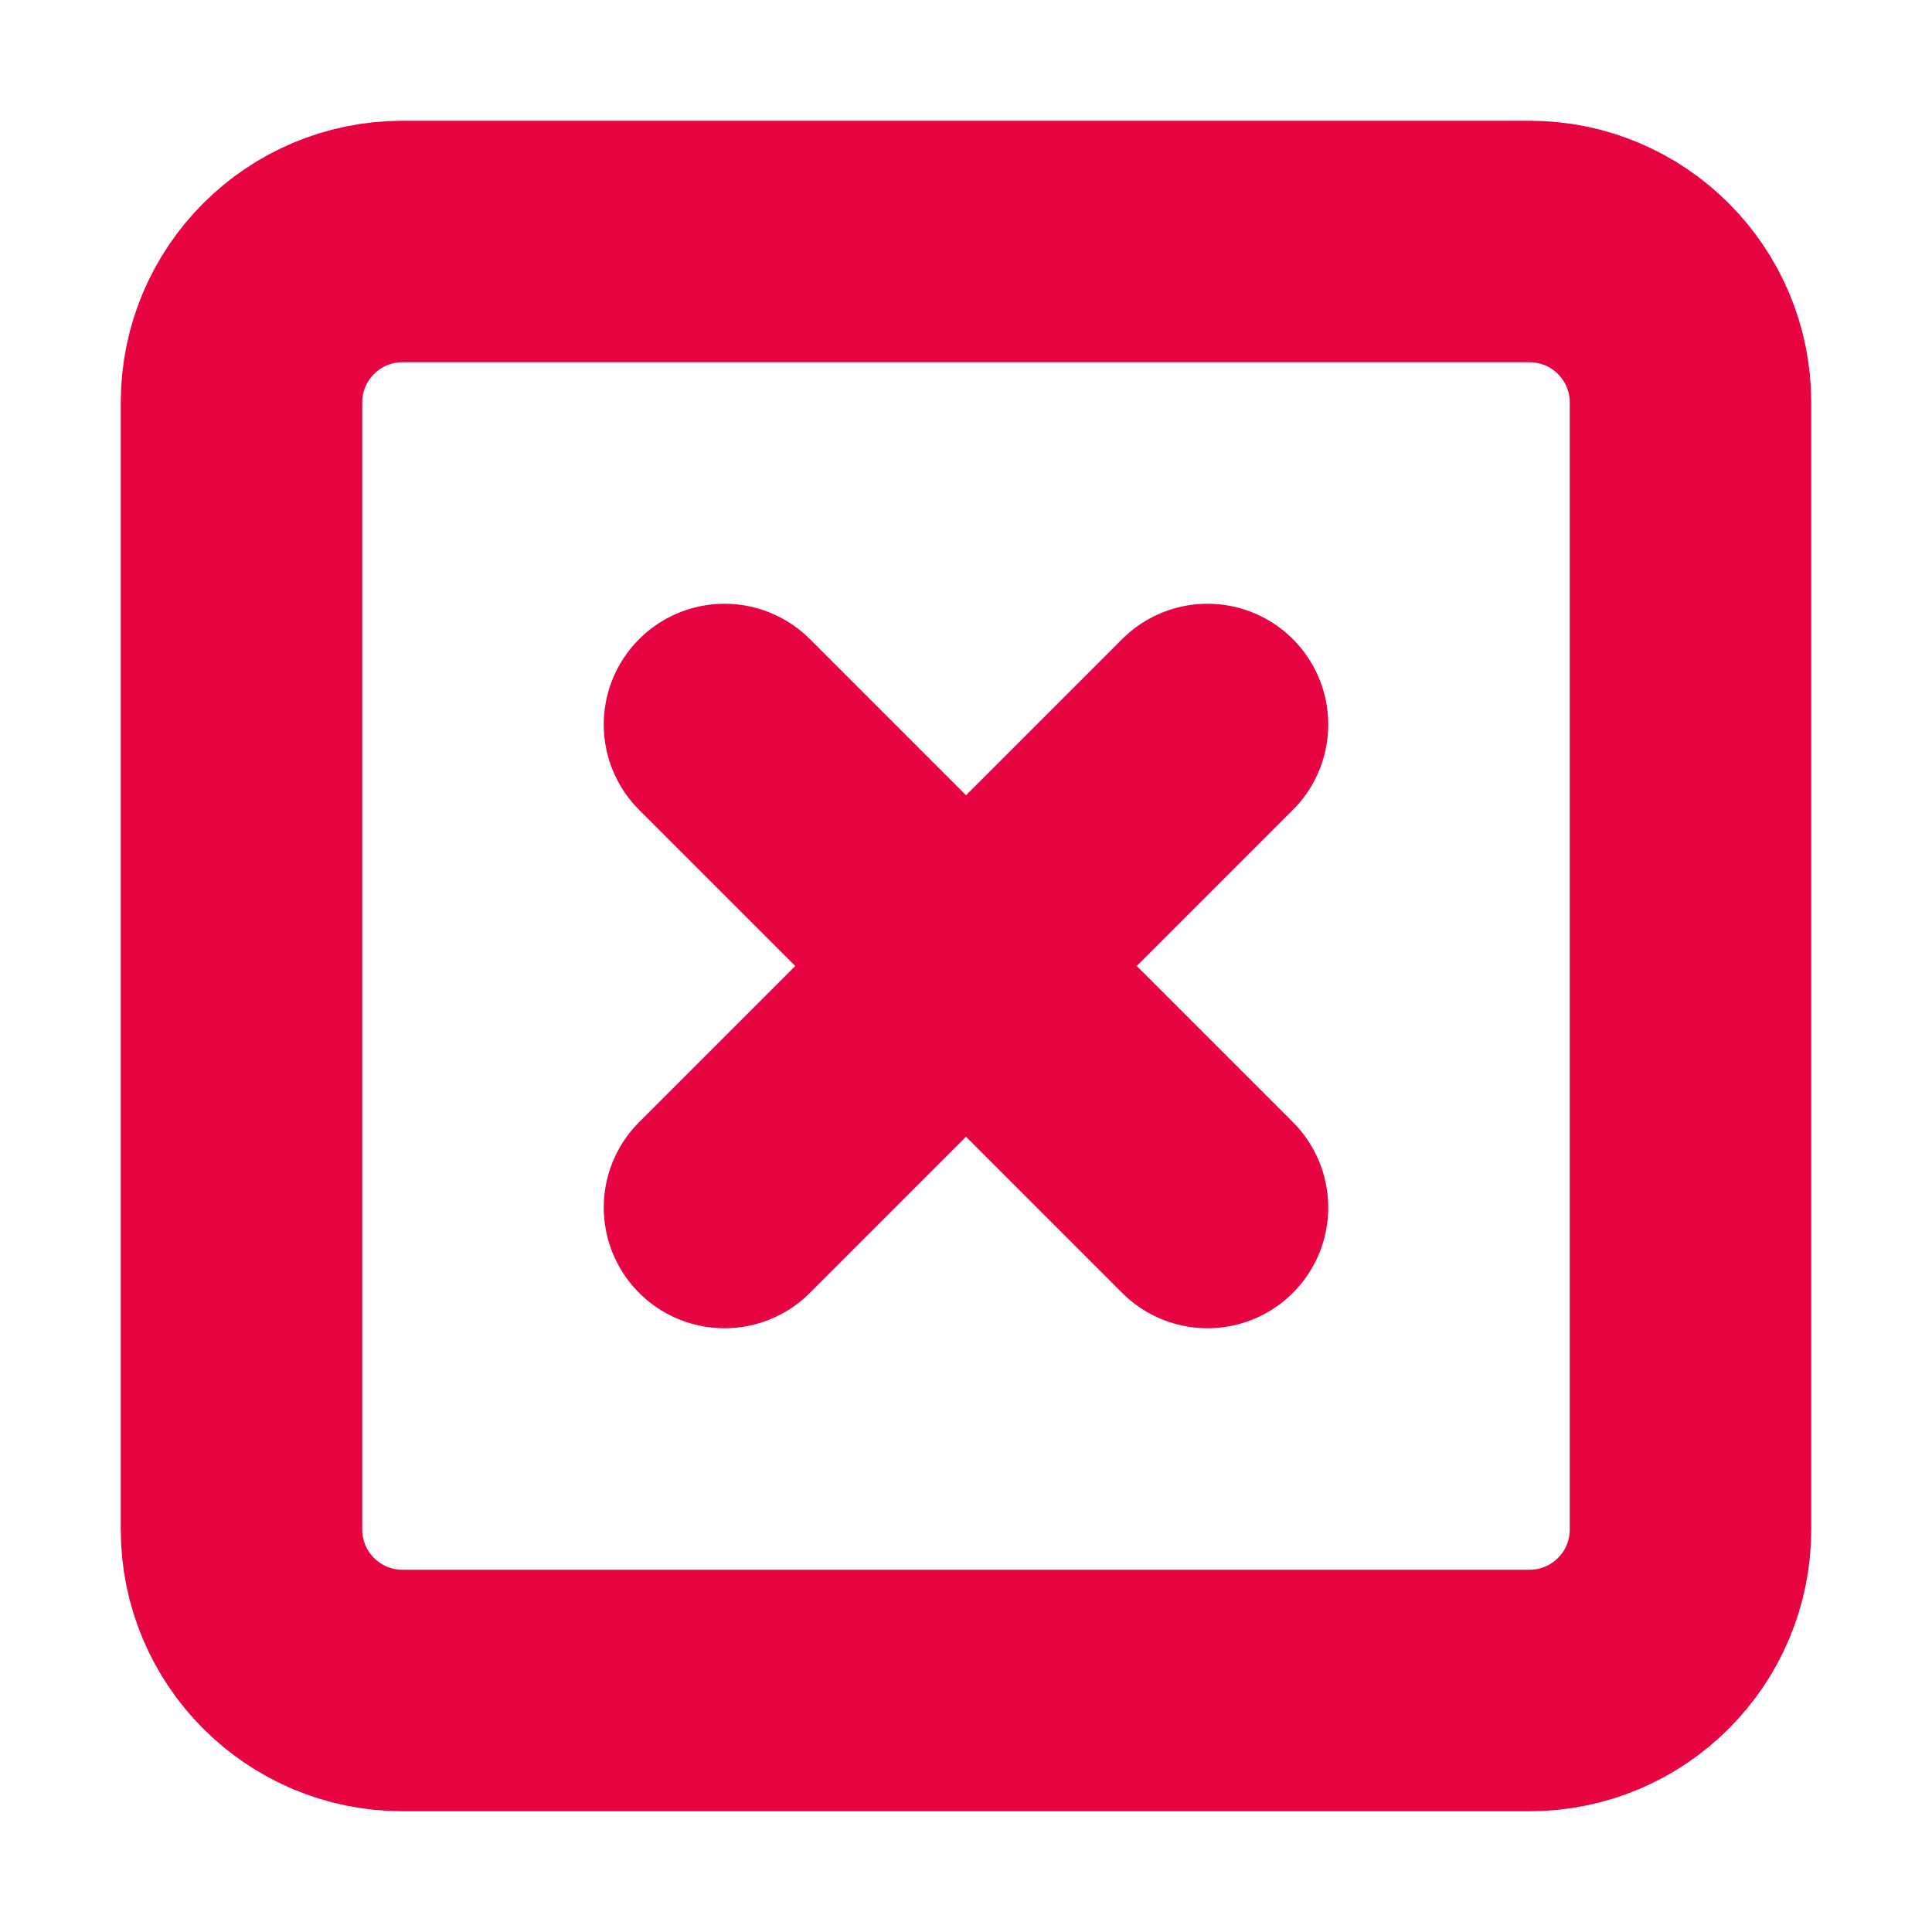
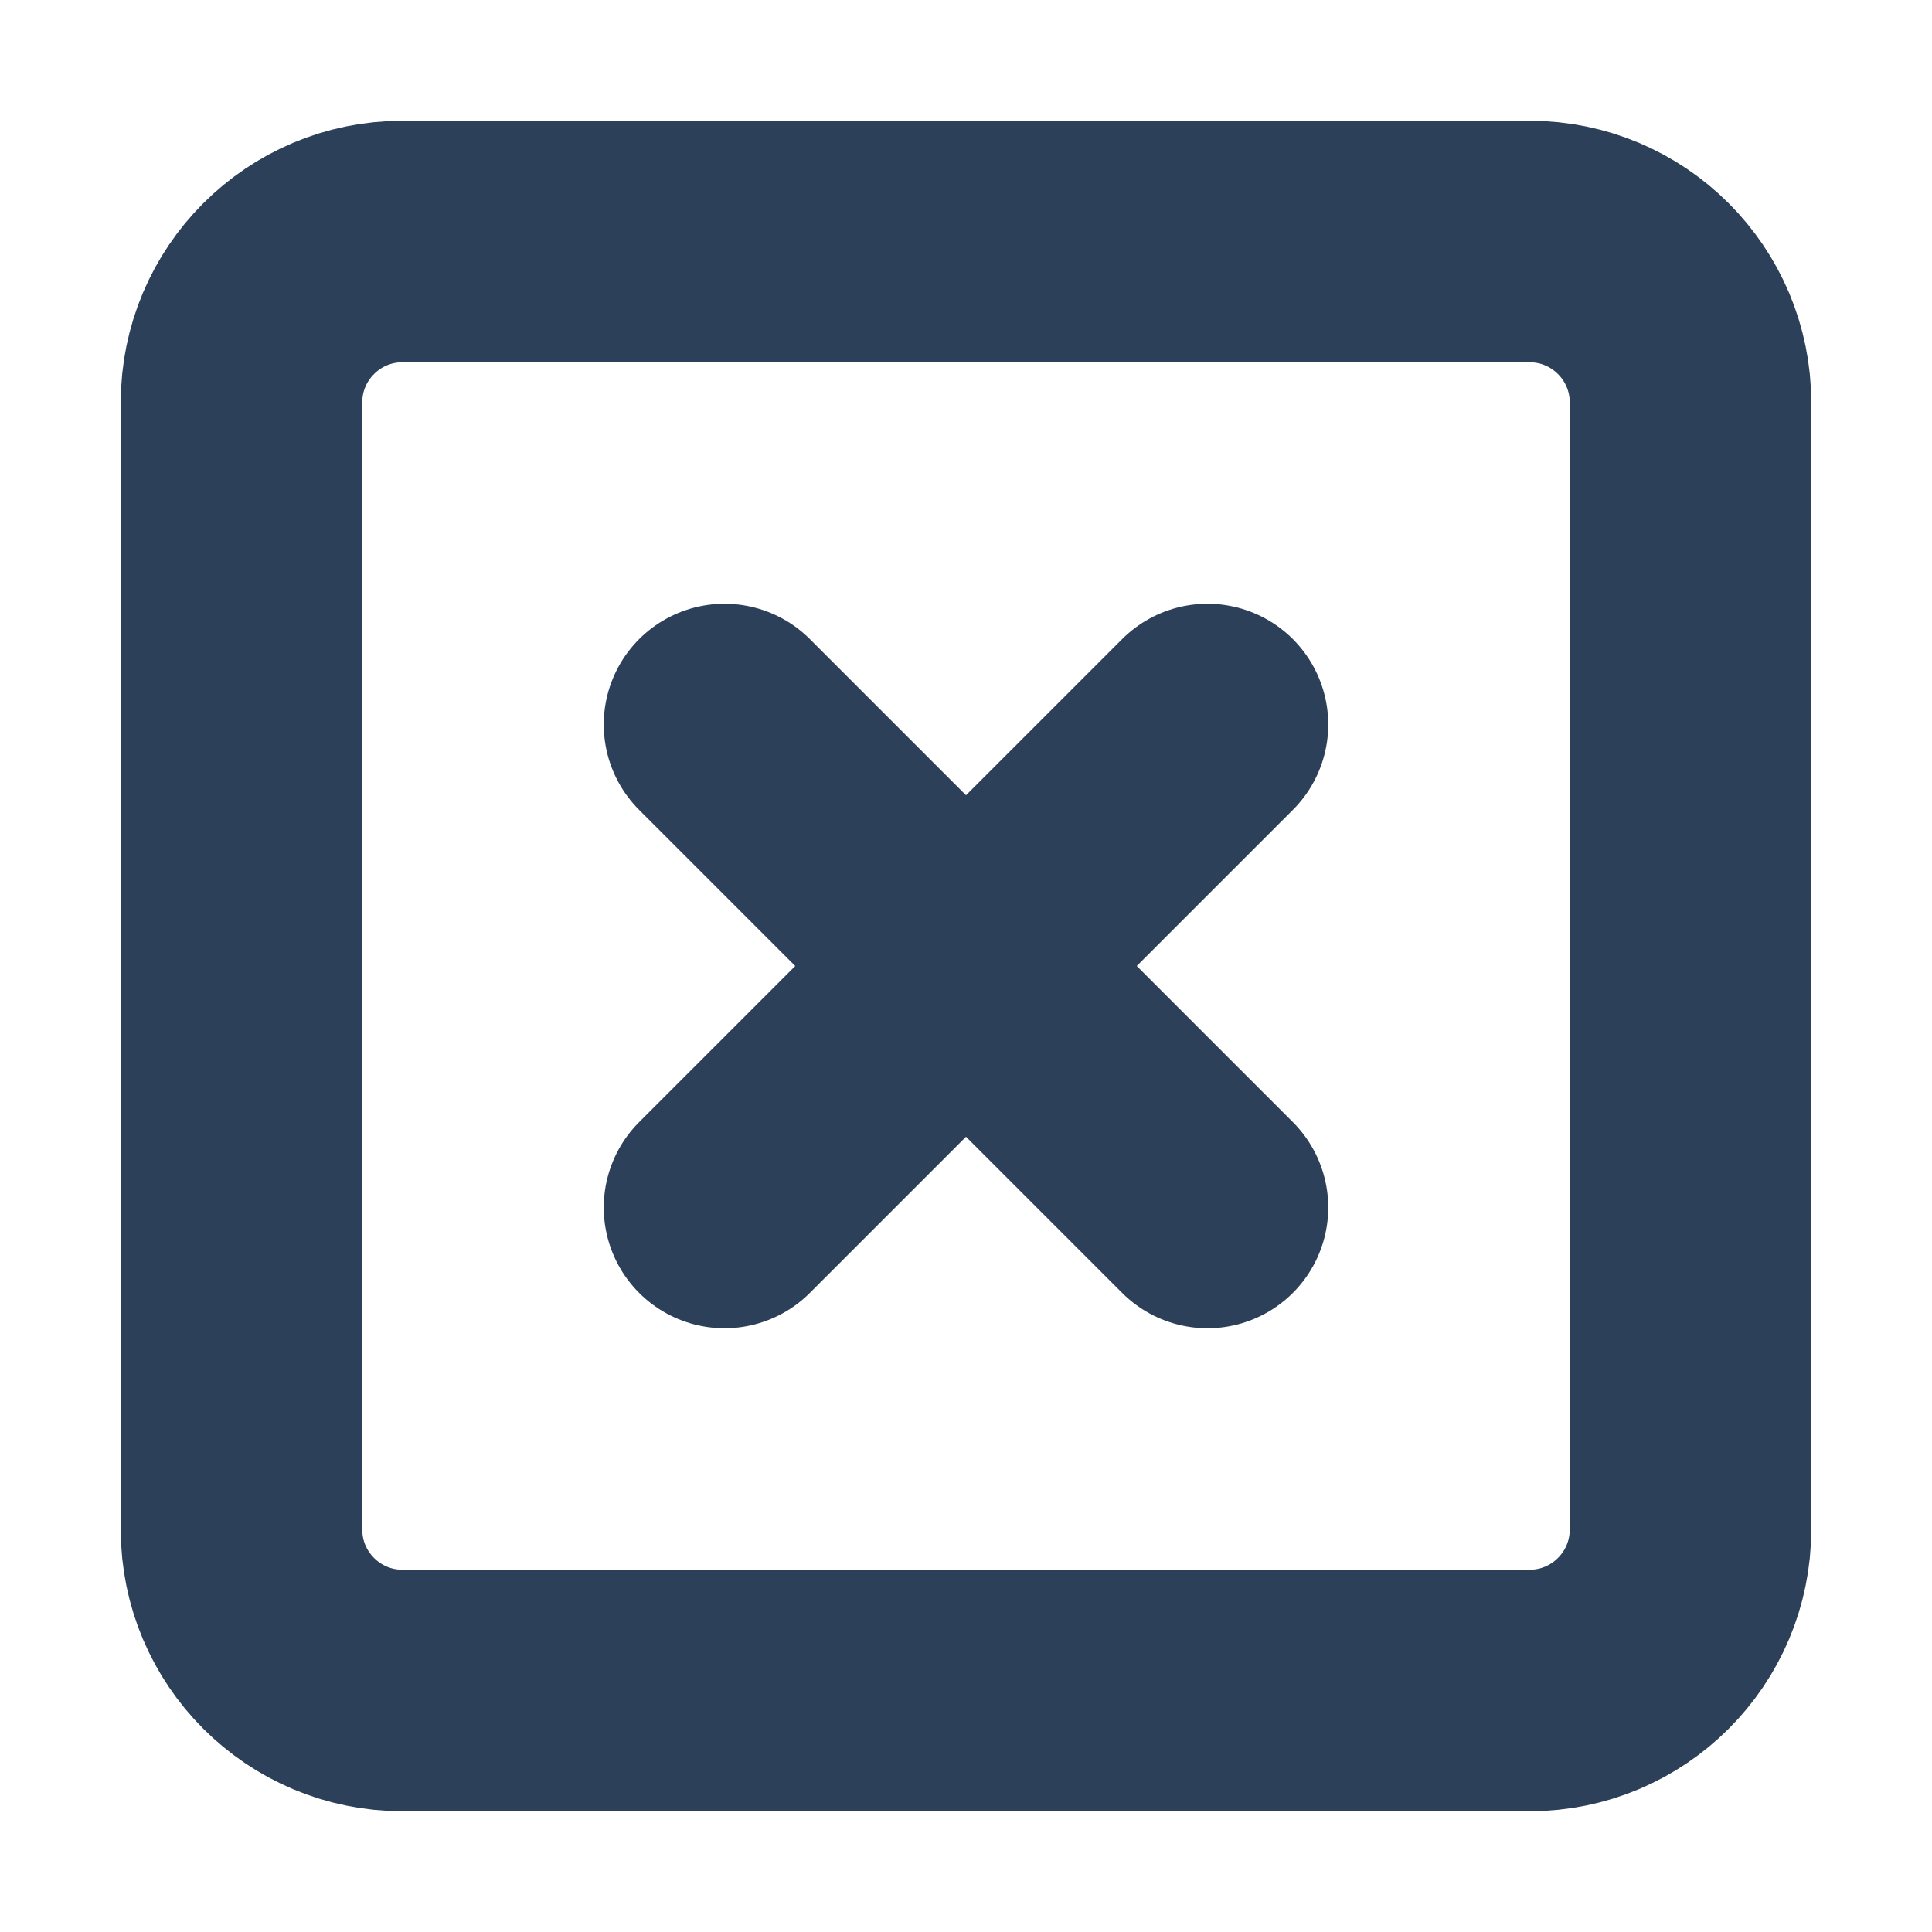
- <svg xmlns="http://www.w3.org/2000/svg" width="32" height="32" viewBox="0 0 24 24" fill="none" stroke="#e60540" stroke-width="3" stroke-linecap="round" stroke-linejoin="round" class="feather feather-x-square">
+ <svg xmlns="http://www.w3.org/2000/svg" width="32" height="32" viewBox="0 0 24 24" fill="none" stroke="#2D4059" stroke-width="3" stroke-linecap="round" stroke-linejoin="round" class="feather feather-x-square">
  <rect x="3" y="3" width="18" height="18" rx="2" ry="2" />
  <line x1="9" y1="9" x2="15" y2="15" />
  <line x1="15" y1="9" x2="9" y2="15" />
</svg>
